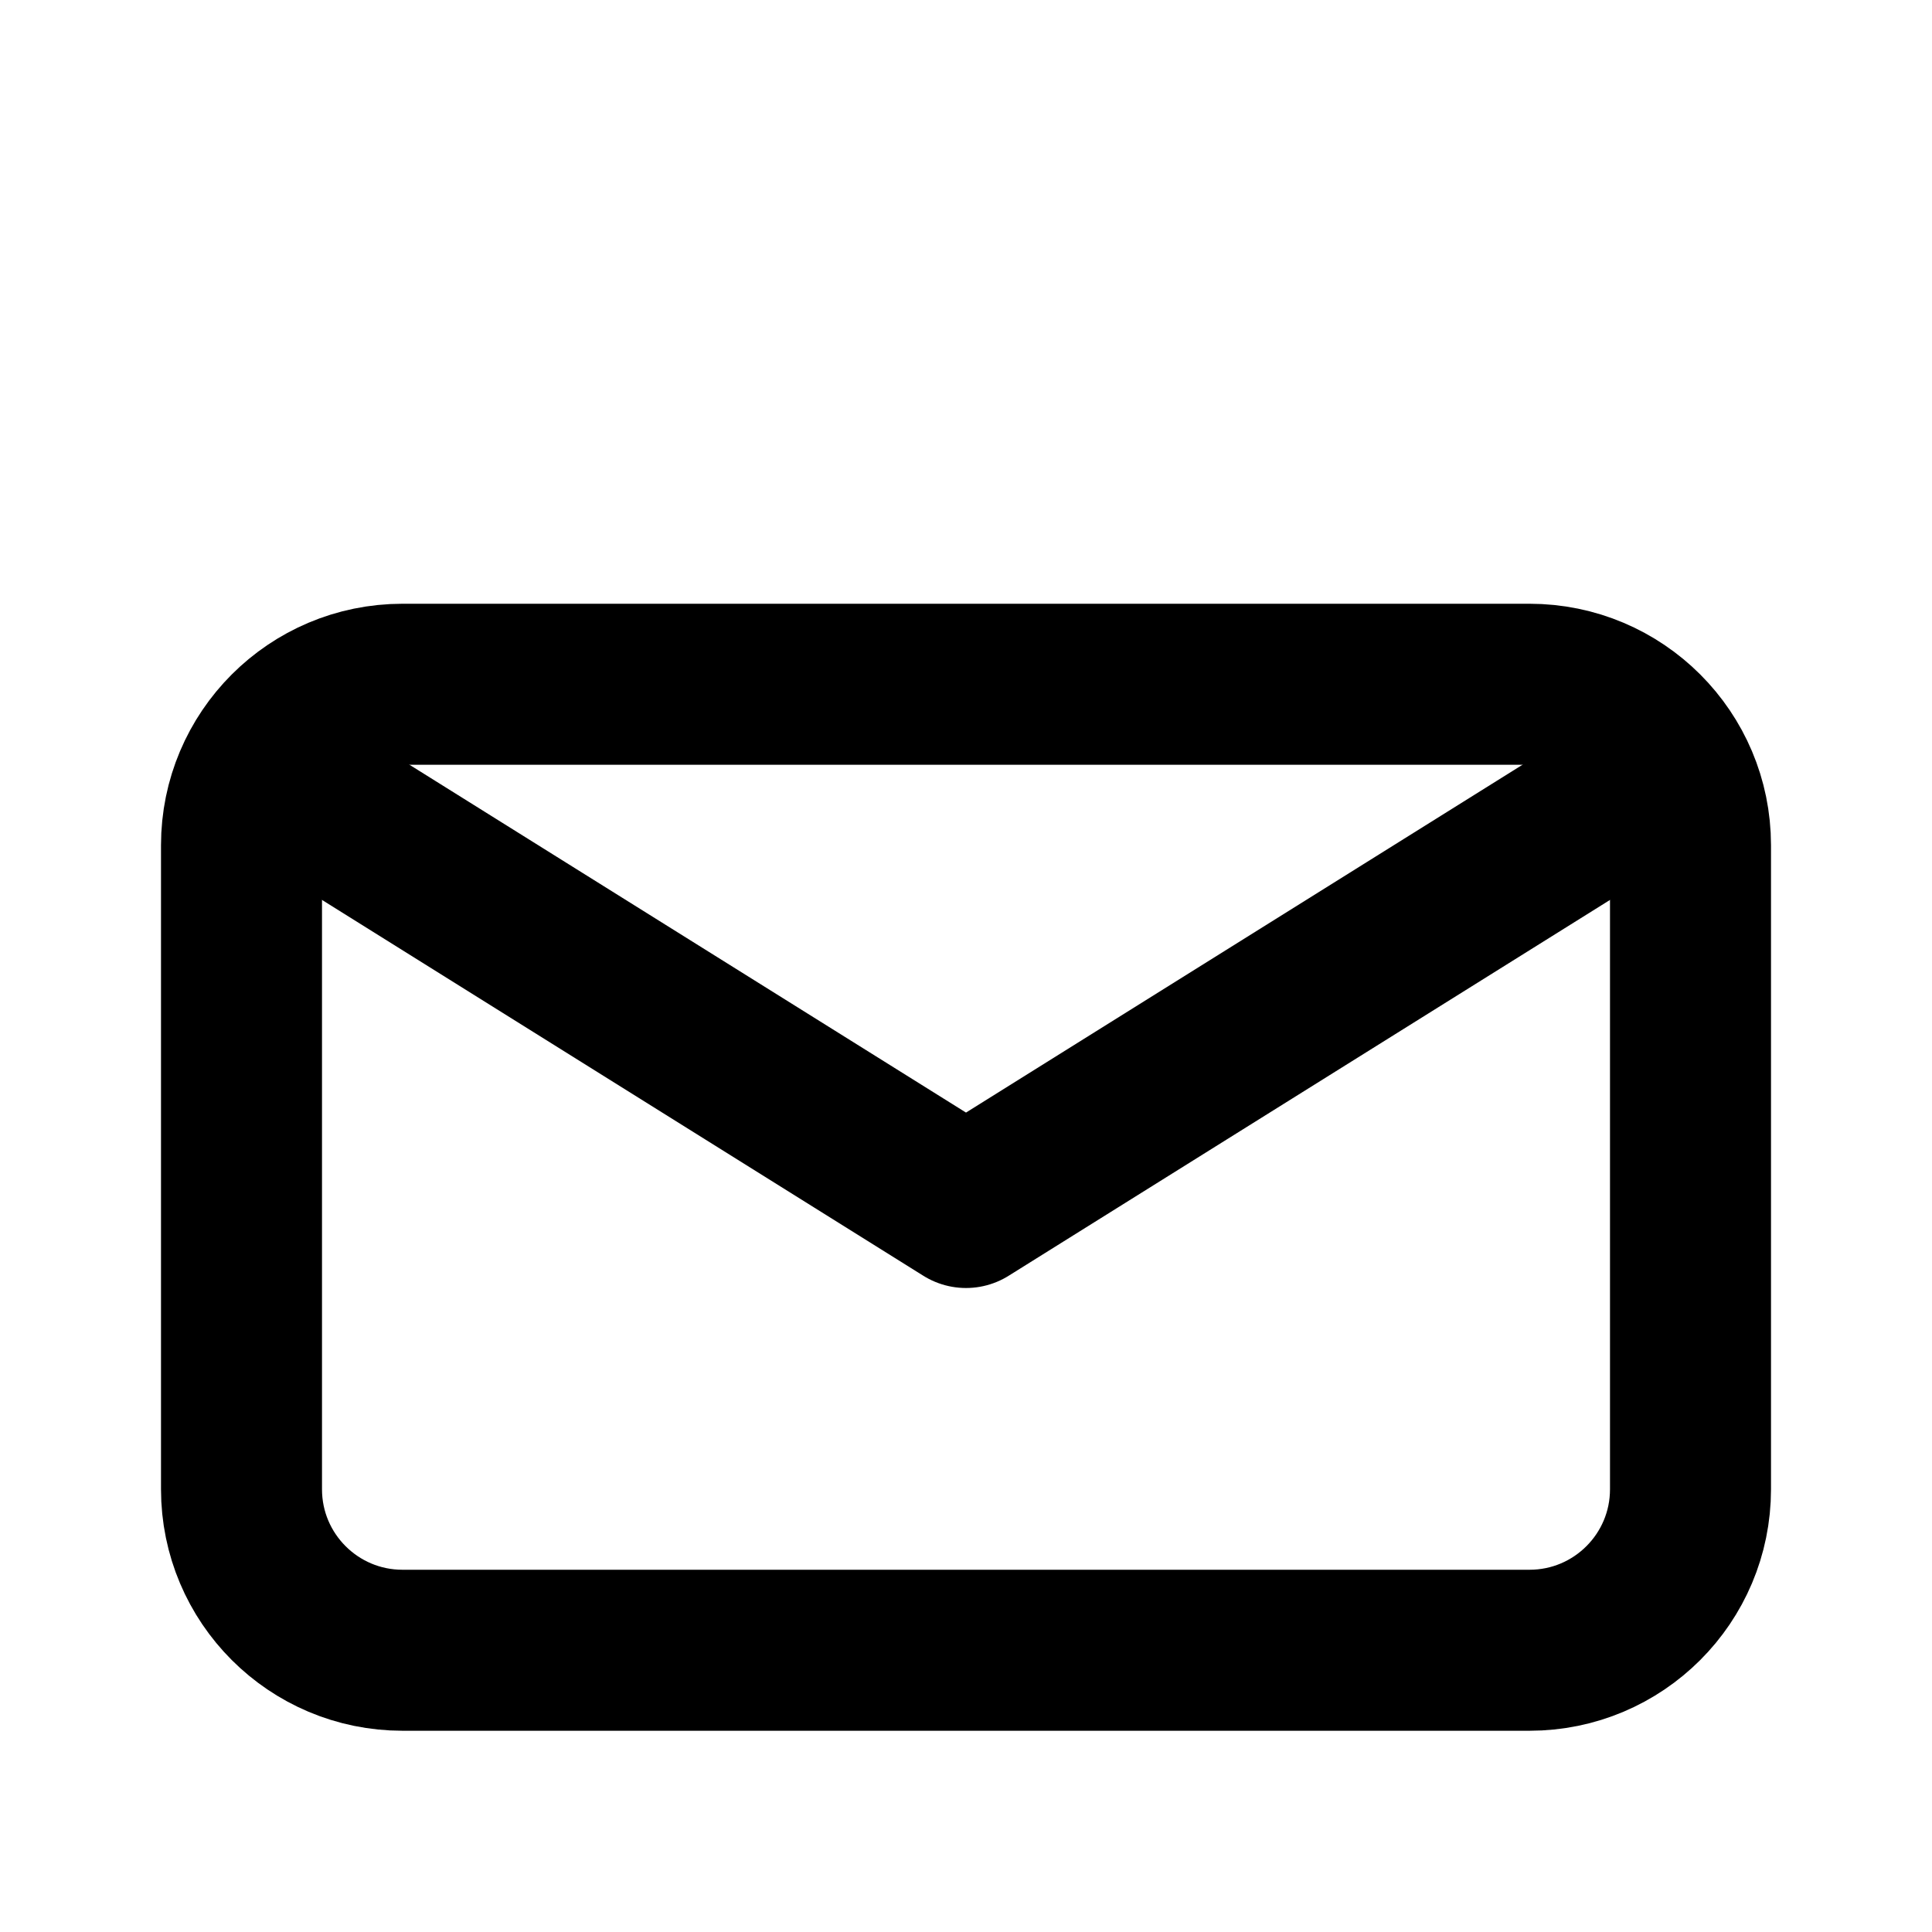
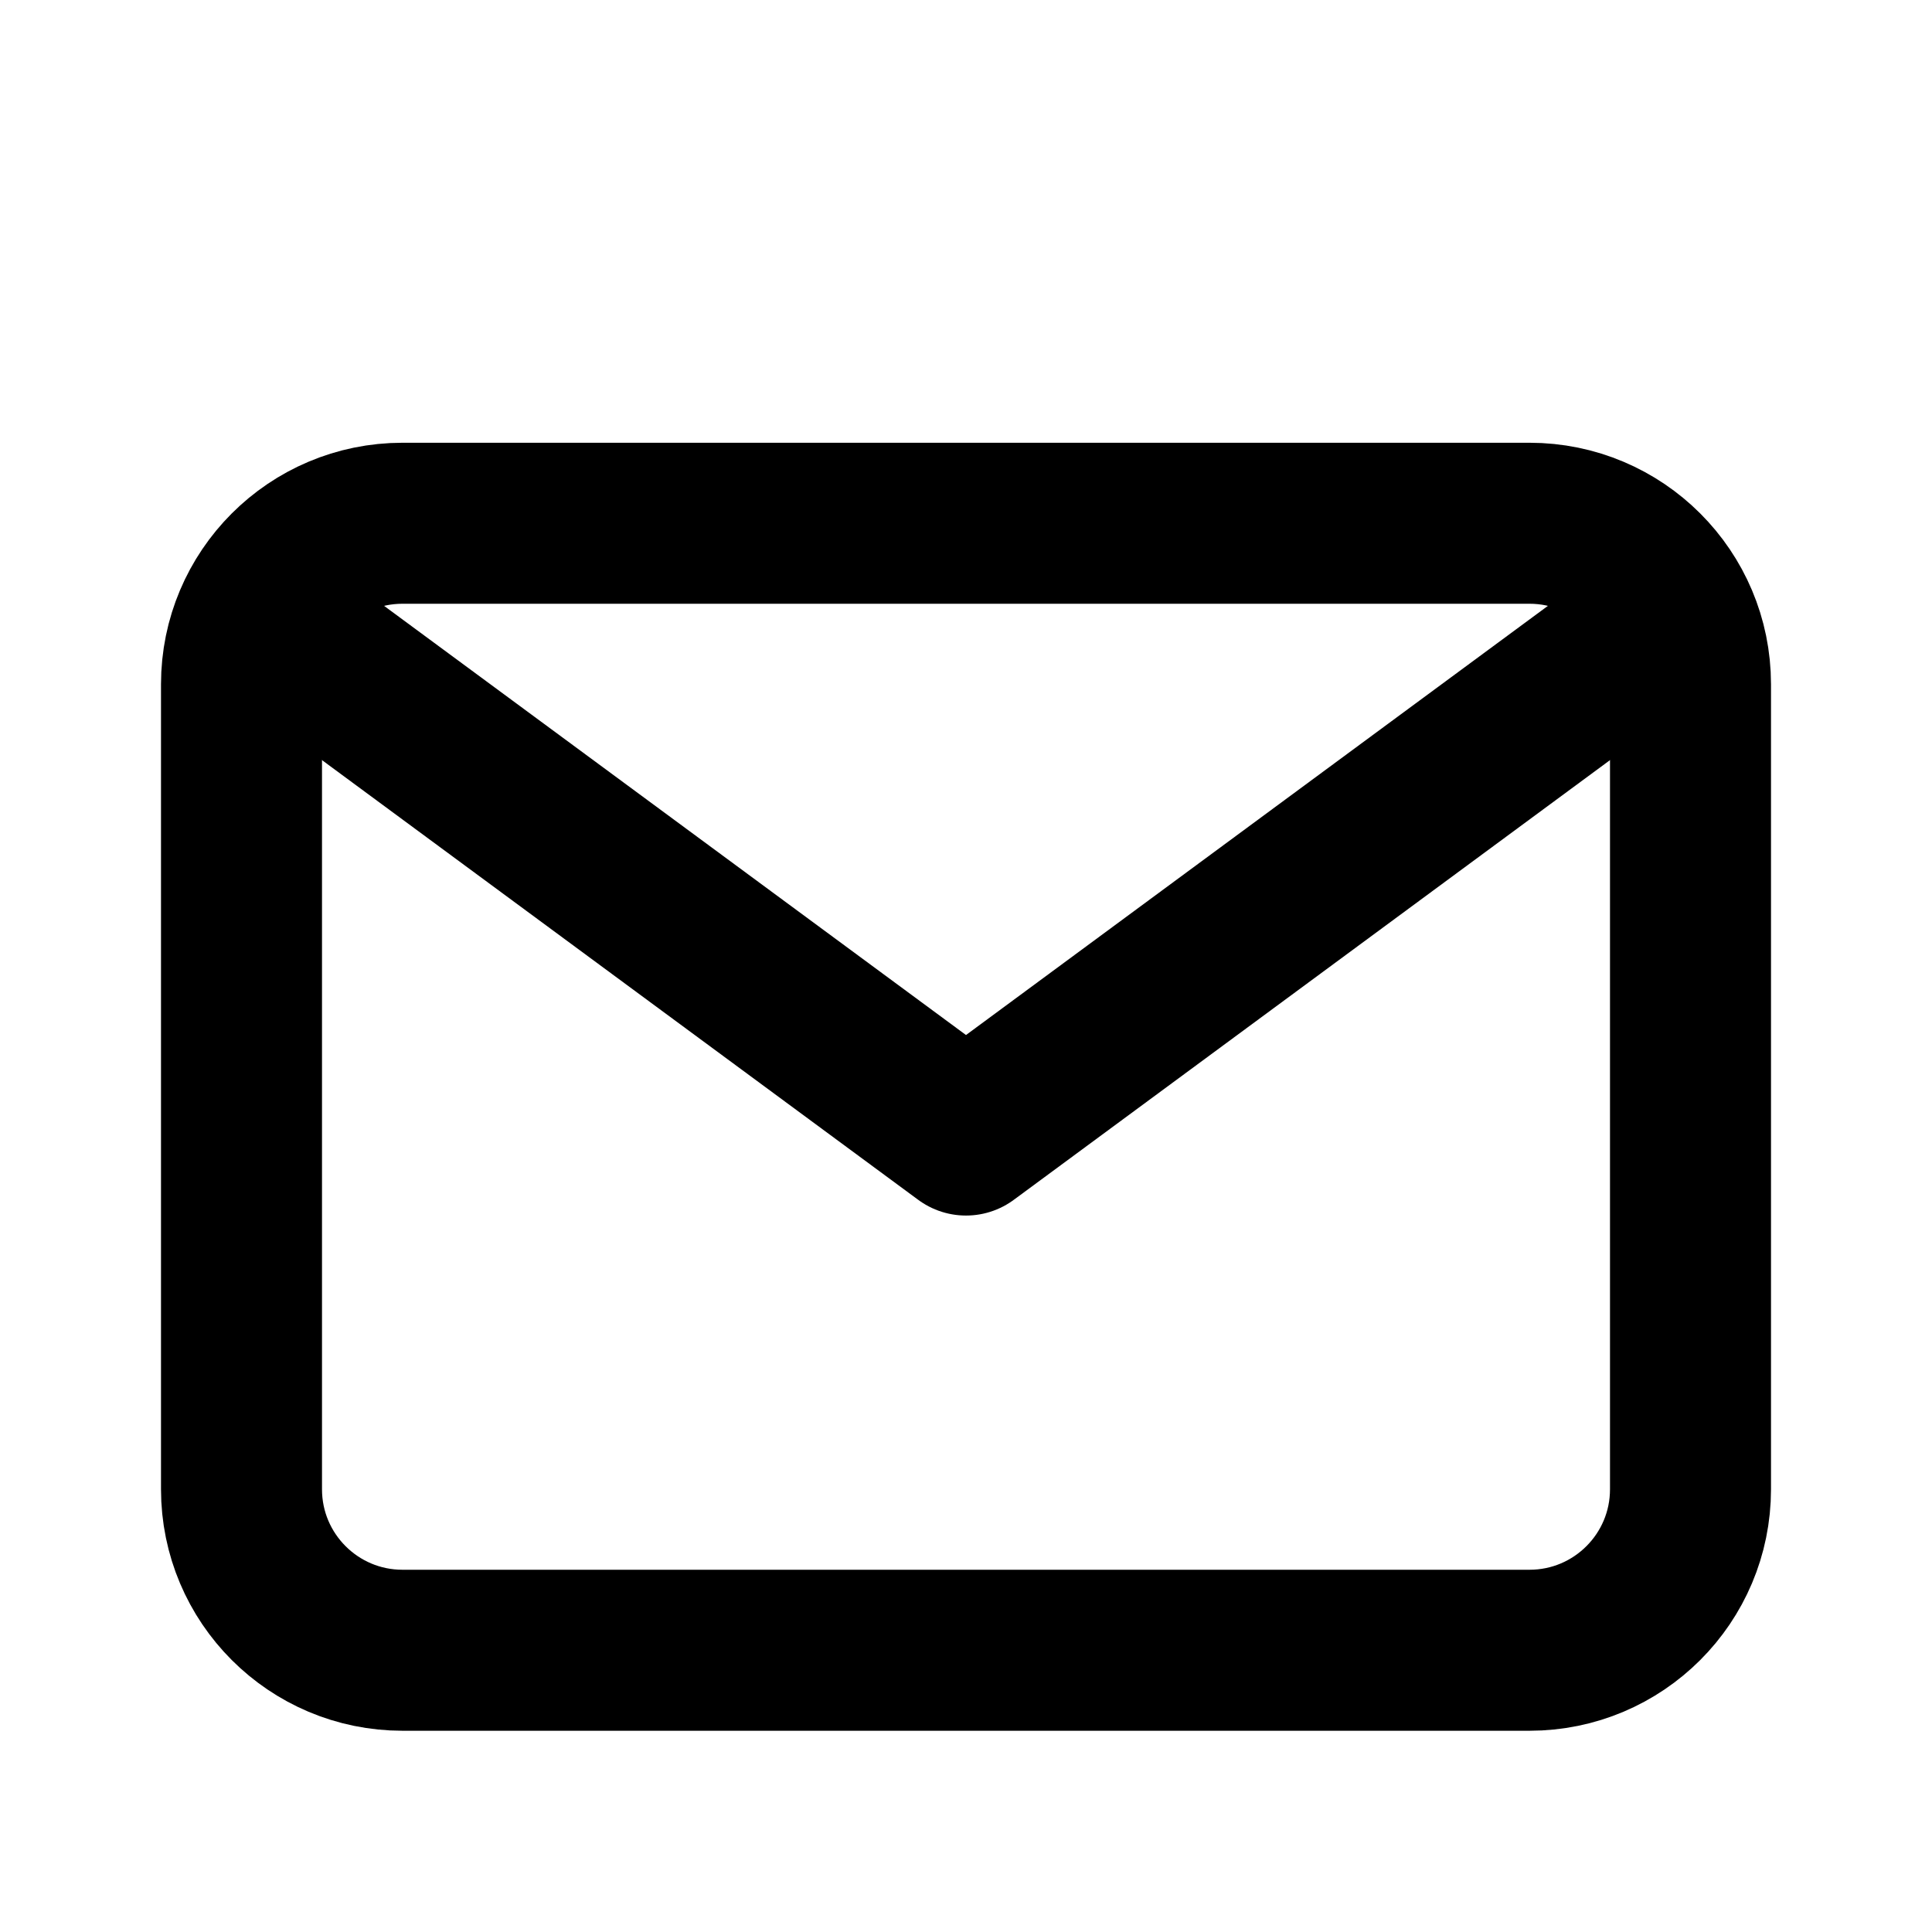
<svg xmlns="http://www.w3.org/2000/svg" width="24" height="24" viewBox="0 0 24 24">
  <g id="Complete">
    <g id="mail">
      <g>
-         <polyline points="4 10 12 15 20 10" fill="none" stroke="#000" stroke-linecap="round" stroke-linejoin="round" stroke-width="2" />
-         <rect x="3" y="8.5" width="18" height="12" rx="2" ry="2" fill="none" stroke="#000" stroke-linecap="round" stroke-linejoin="round" stroke-width="2" />
+         <polyline points="4 8.2 12 14.1 20 8.2" fill="none" stroke="#000" stroke-linecap="round" stroke-linejoin="round" stroke-width="2" />
+         <rect x="3" y="6.5" width="18" height="14" rx="2" ry="2" fill="none" stroke="#000" stroke-linecap="round" stroke-linejoin="round" stroke-width="2" />
      </g>
    </g>
  </g>
</svg>
